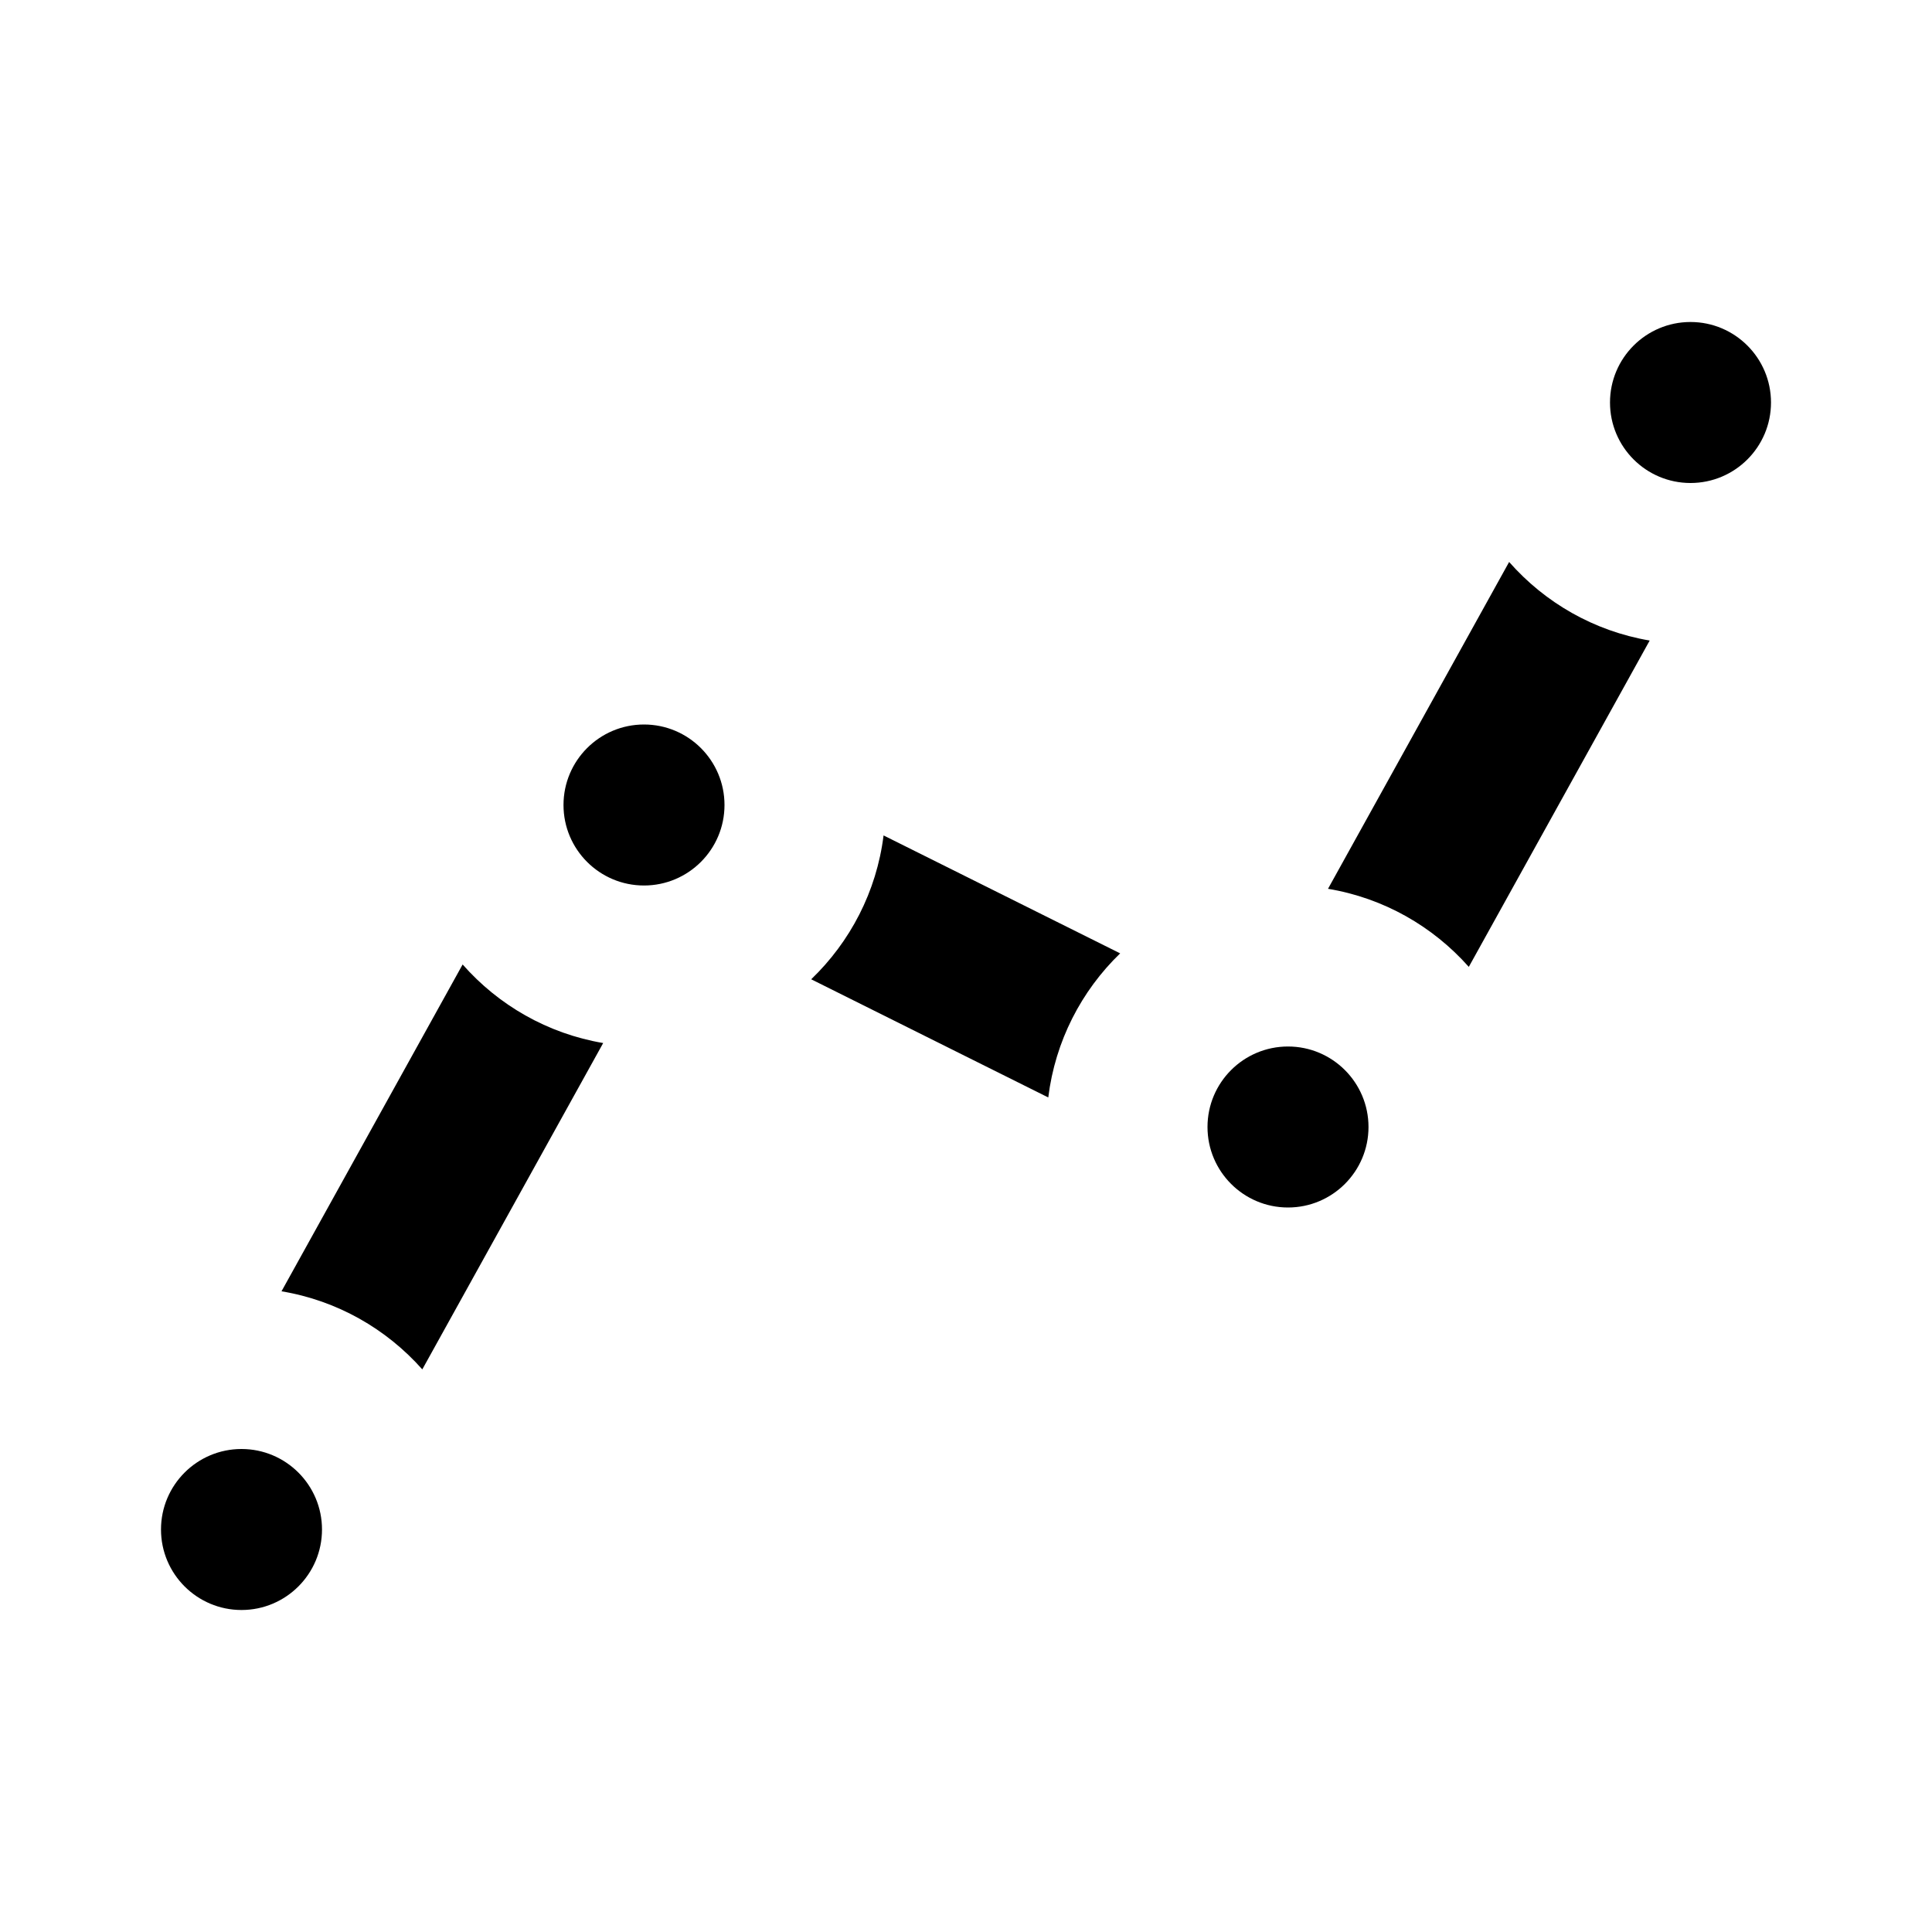
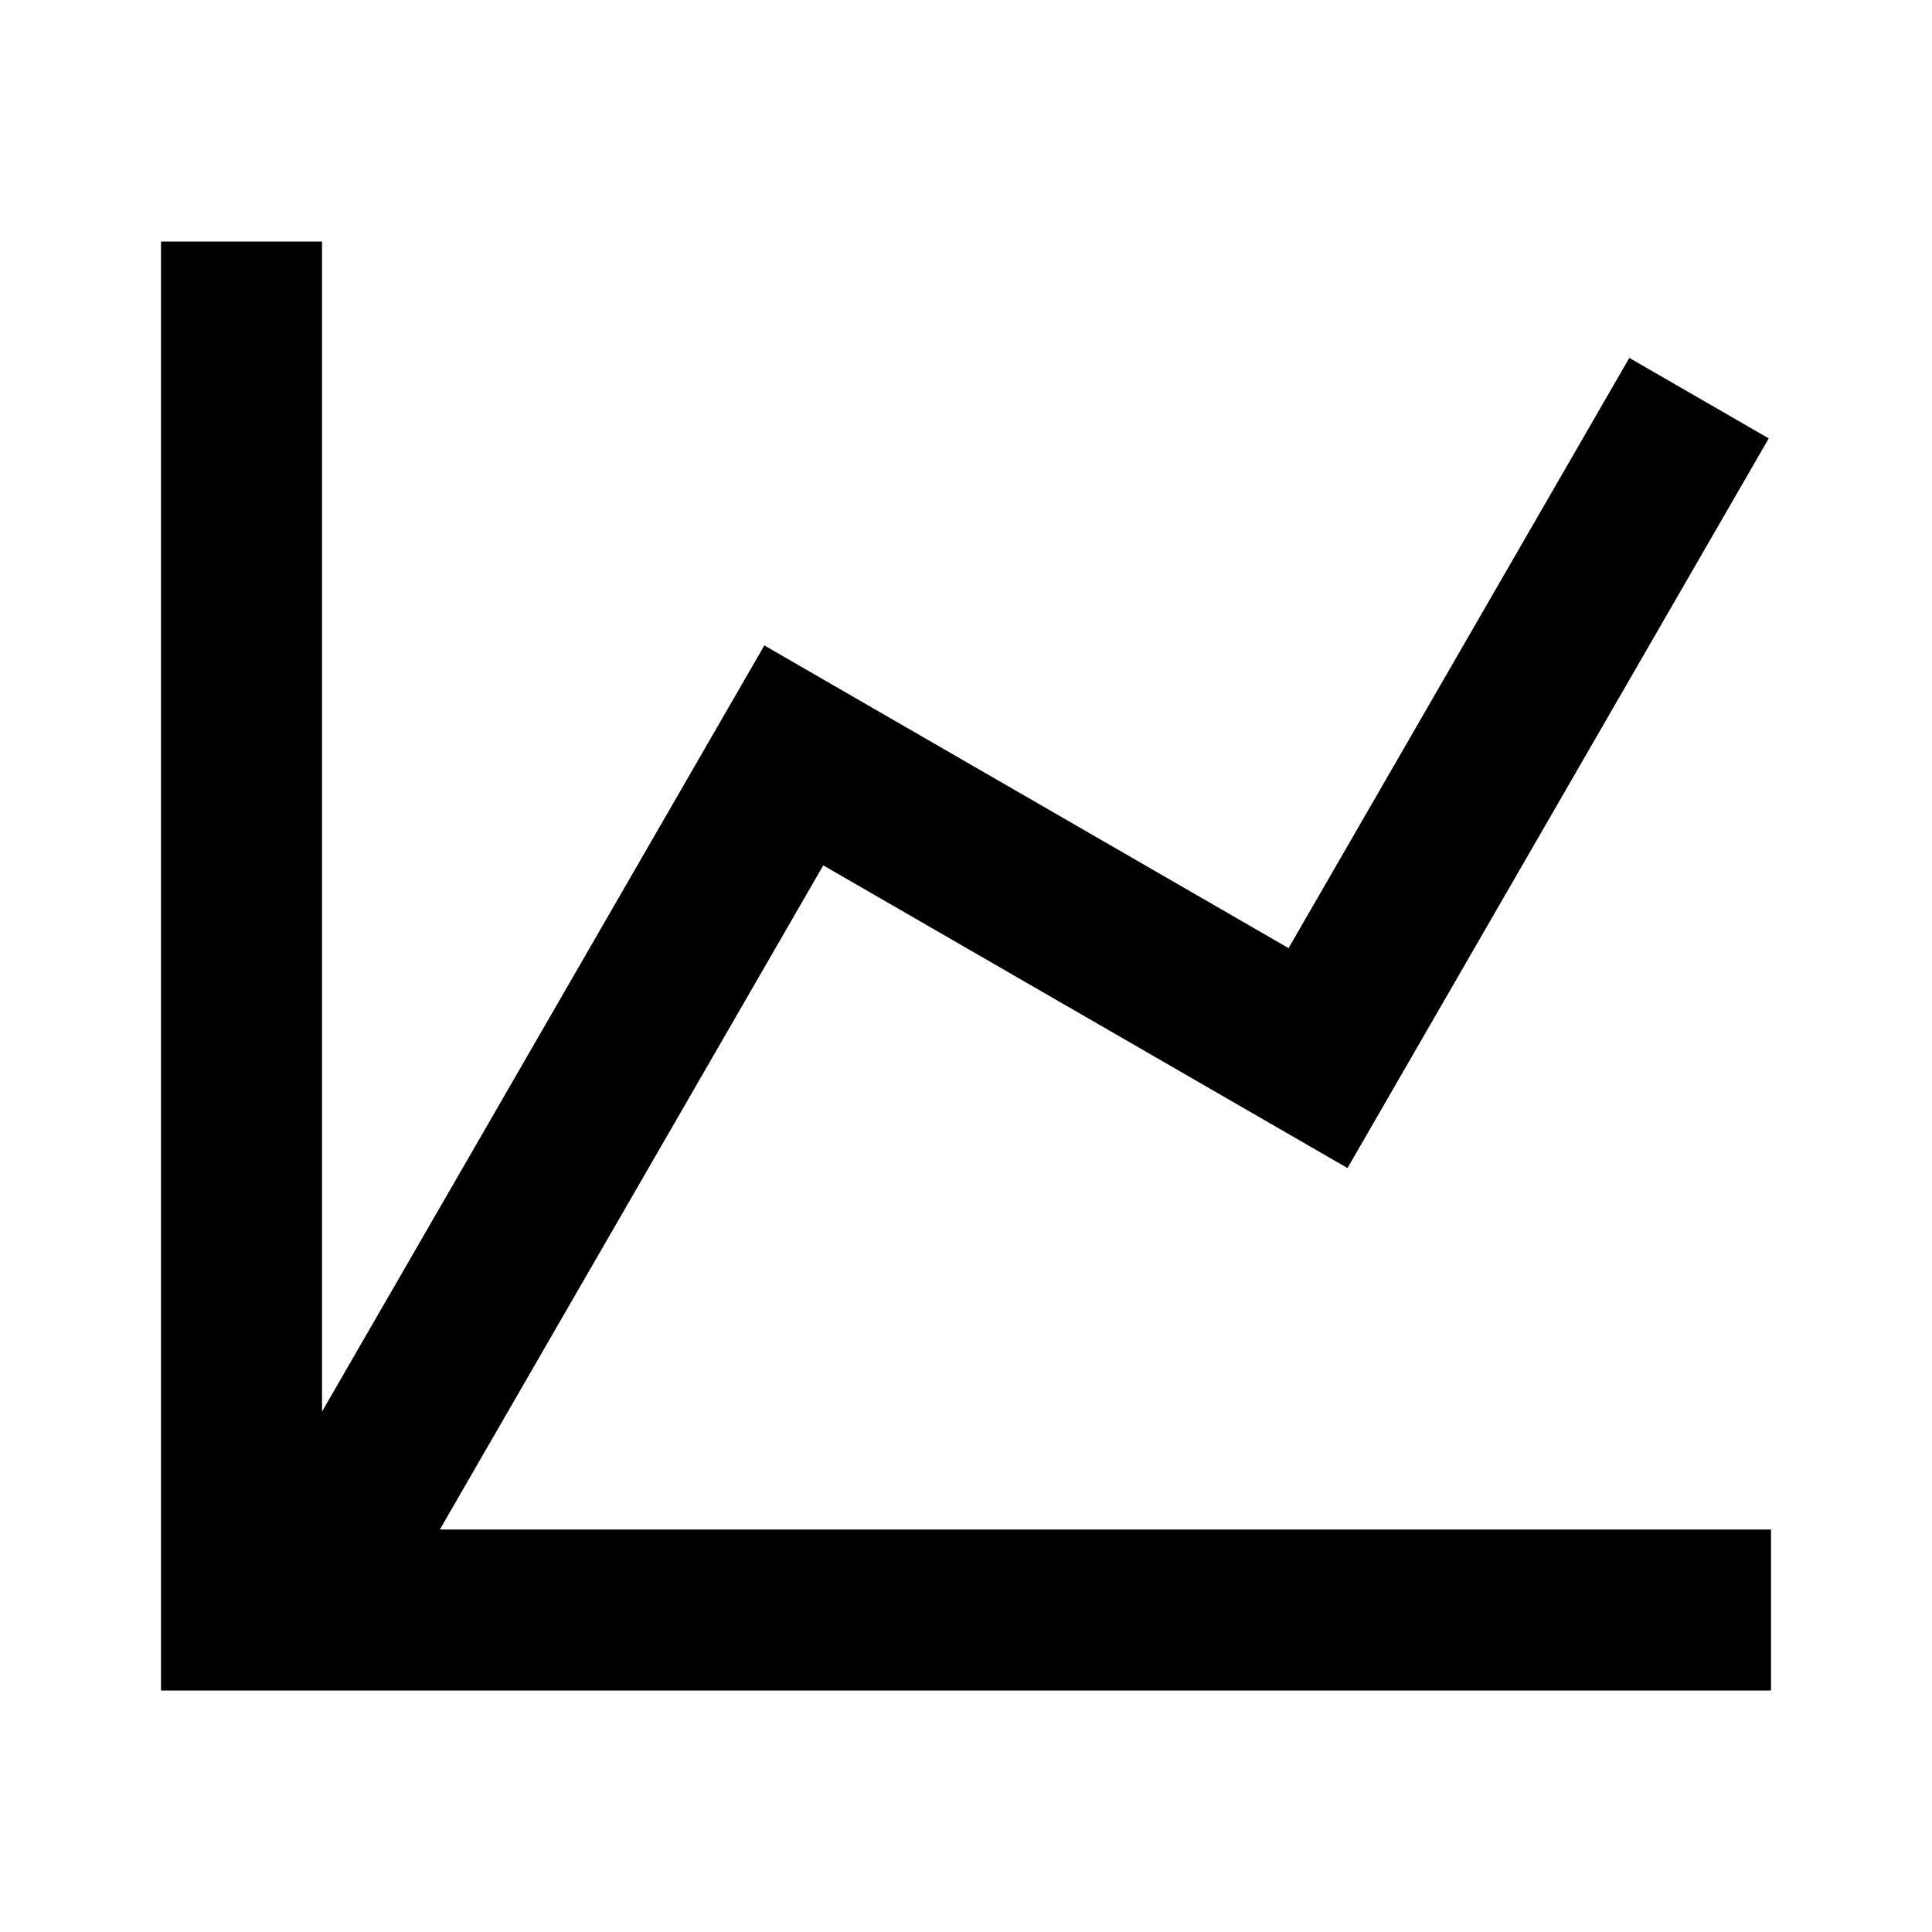
<svg xmlns="http://www.w3.org/2000/svg" version="1.1" baseProfile="full" width="24" height="24" viewBox="0 0 24.00 24.00" enable-background="new 0 0 24.00 24.00" xml:space="preserve">
-   <path fill="#000000" fill-opacity="1" stroke-width="0.2" stroke-linejoin="round" d="M 3,18C 3.552,18 4,18.448 4,19C 4,19.552 3.552,20 3,20C 2.448,20 2,19.552 2,19C 2,18.448 2.448,18 3,18 Z M 21,4C 21.552,4 22,4.448 22,5C 22,5.552 21.552,6 21,6C 20.448,6 20,5.552 20,5C 20,4.448 20.448,4 21,4 Z M 8,9C 8.552,9 9,9.448 9,10C 9,10.552 8.552,11 8,11C 7.448,11 7,10.552 7,10C 7,9.448 7.448,9 8,9 Z M 16,13C 16.552,13 17,13.448 17,14C 17,14.552 16.552,15 16,15C 15.448,15 15,14.552 15,14C 15,13.448 15.448,13 16,13 Z M 5.246,17.011C 4.8,16.508 4.189,16.156 3.497,16.041L 5.747,11.981C 6.191,12.486 6.802,12.84 7.493,12.957L 5.246,17.011 Z M 13.915,11.843C 13.434,12.308 13.108,12.933 13.022,13.633L 10.077,12.165C 10.56,11.701 10.889,11.077 10.976,10.378L 13.915,11.843 Z M 18.747,6.981C 19.191,7.486 19.802,7.84 20.493,7.957L 18.246,12.011C 17.8,11.508 17.189,11.156 16.497,11.041L 18.747,6.981 Z " />
+   <path fill="#000000" fill-opacity="1" stroke-width="0.2" stroke-linejoin="round" d="M 16.007,11.778L 20.24,4.446L 21.972,5.446L 16.739,14.51L 10.227,10.75L 5.464,19L 22,19L 22,21L 2,21L 2,3L 4,3L 4,17.536L 9.495,8.018L 16.007,11.778 Z " />
</svg>
